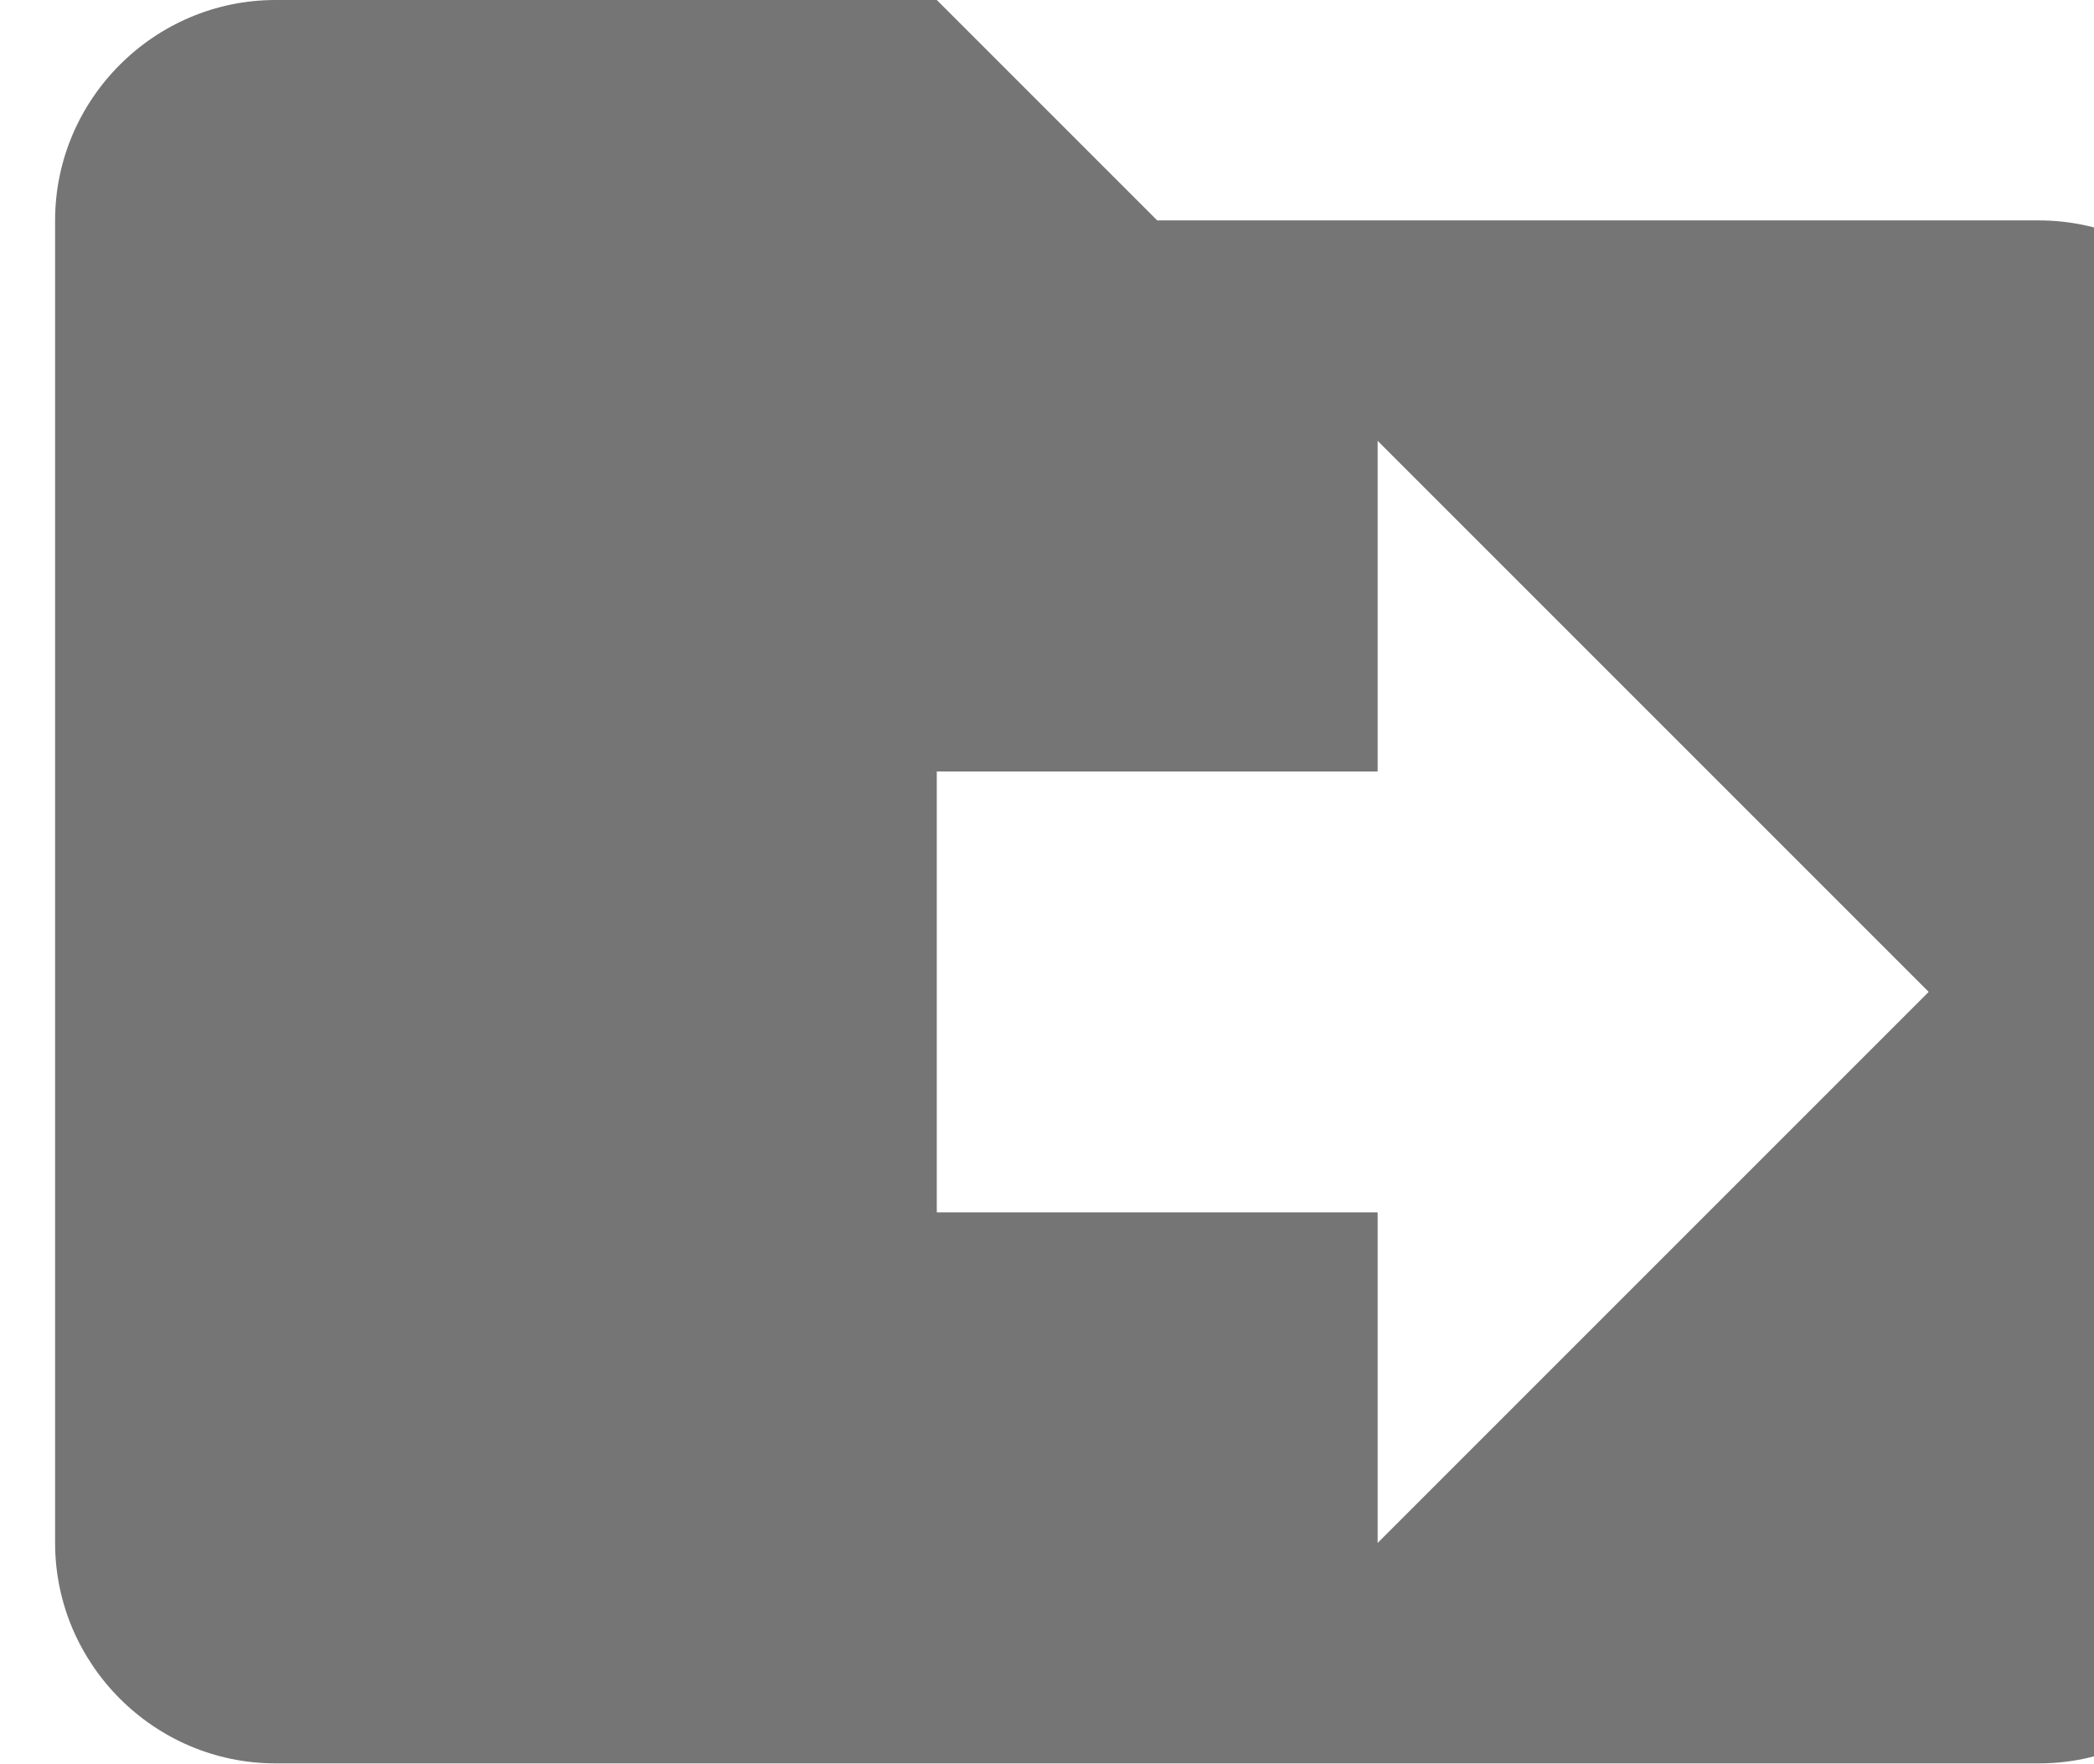
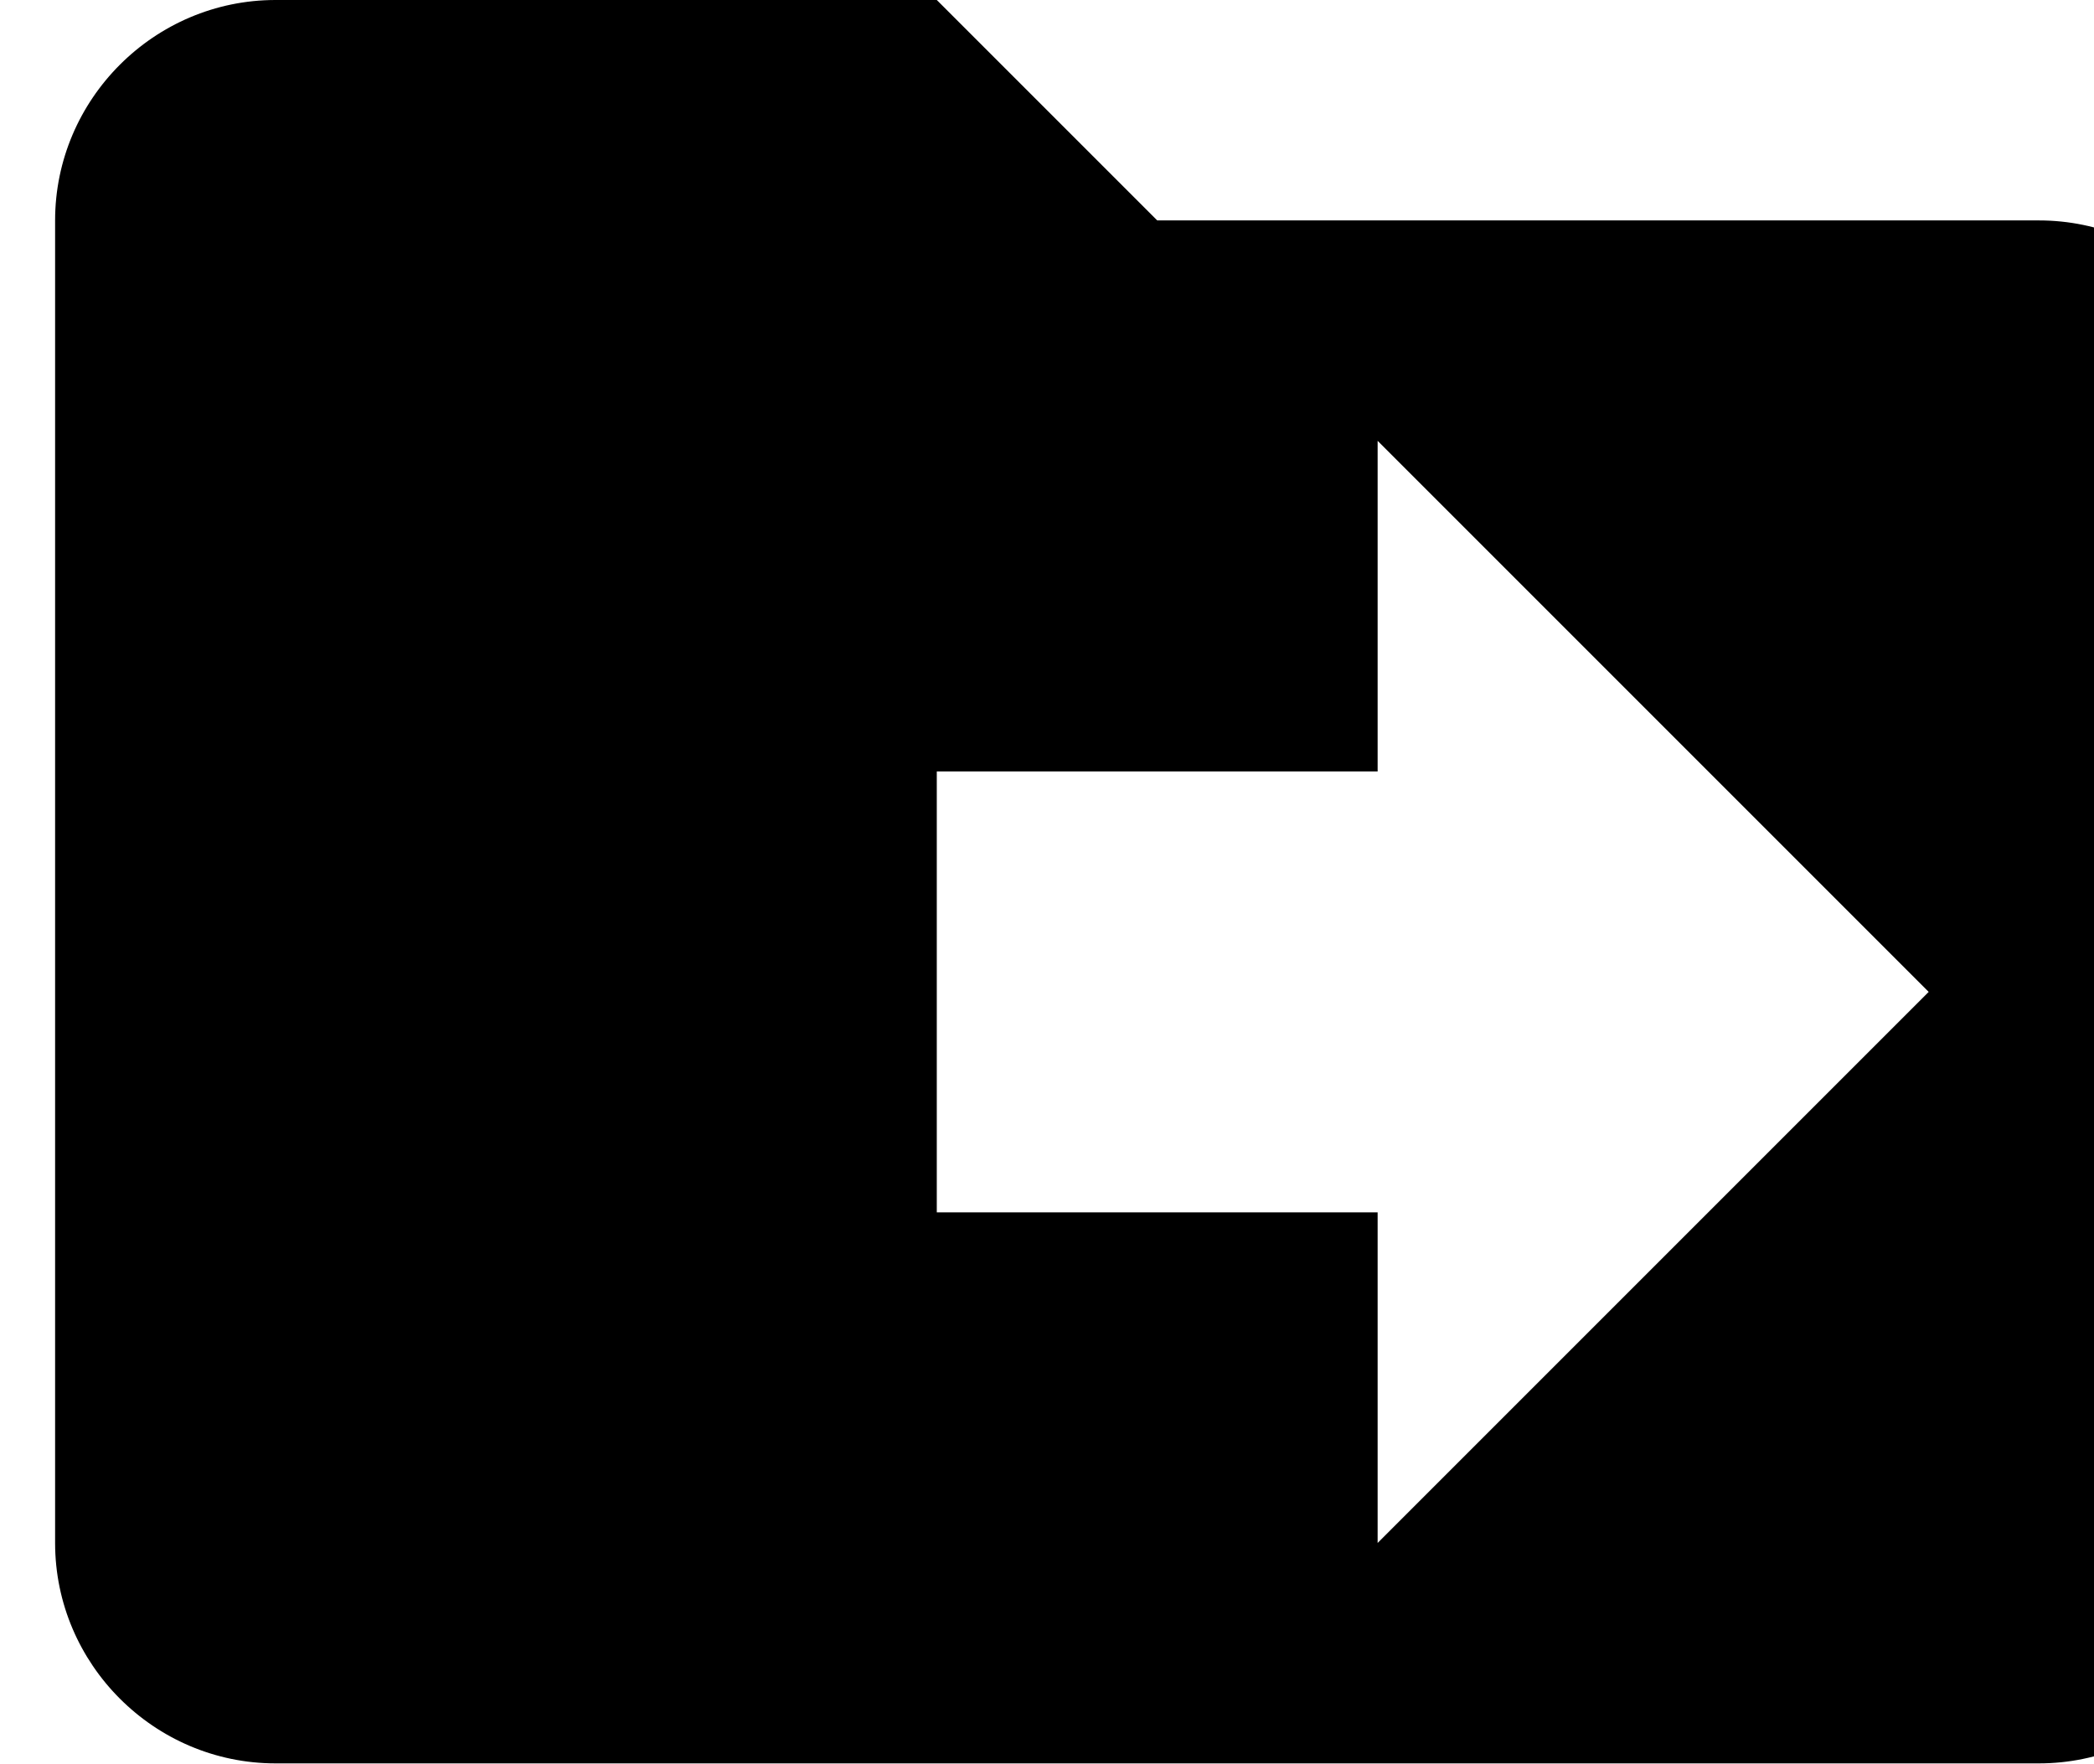
- <svg xmlns="http://www.w3.org/2000/svg" width="19" height="16" viewBox="0 0 19 16" fill="none">
-   <path d="M18.5 2H10.5L8.5 0H2.5C1.4 0 0.5 0.9 0.5 2V14C0.5 15.1 1.4 16 2.5 16H18.5C19.6 16 20.5 15.1 20.5 14V4C20.5 2.9 19.6 2 18.5 2ZM12.5 14V11H8.5V7H12.5V4L17.5 9L12.5 14Z" fill="black" fill-opacity="0.54" />
+ <svg xmlns="http://www.w3.org/2000/svg" width="19" height="16" viewBox="0 0 19 16">
+   <path d="M18.5 2H10.5L8.5 0H2.5C1.4 0 0.5 0.9 0.5 2V14C0.5 15.1 1.4 16 2.5 16H18.5C19.6 16 20.5 15.1 20.5 14V4C20.5 2.9 19.6 2 18.5 2ZM12.5 14V11H8.5V7H12.5V4L17.5 9L12.5 14Z" />
</svg>
